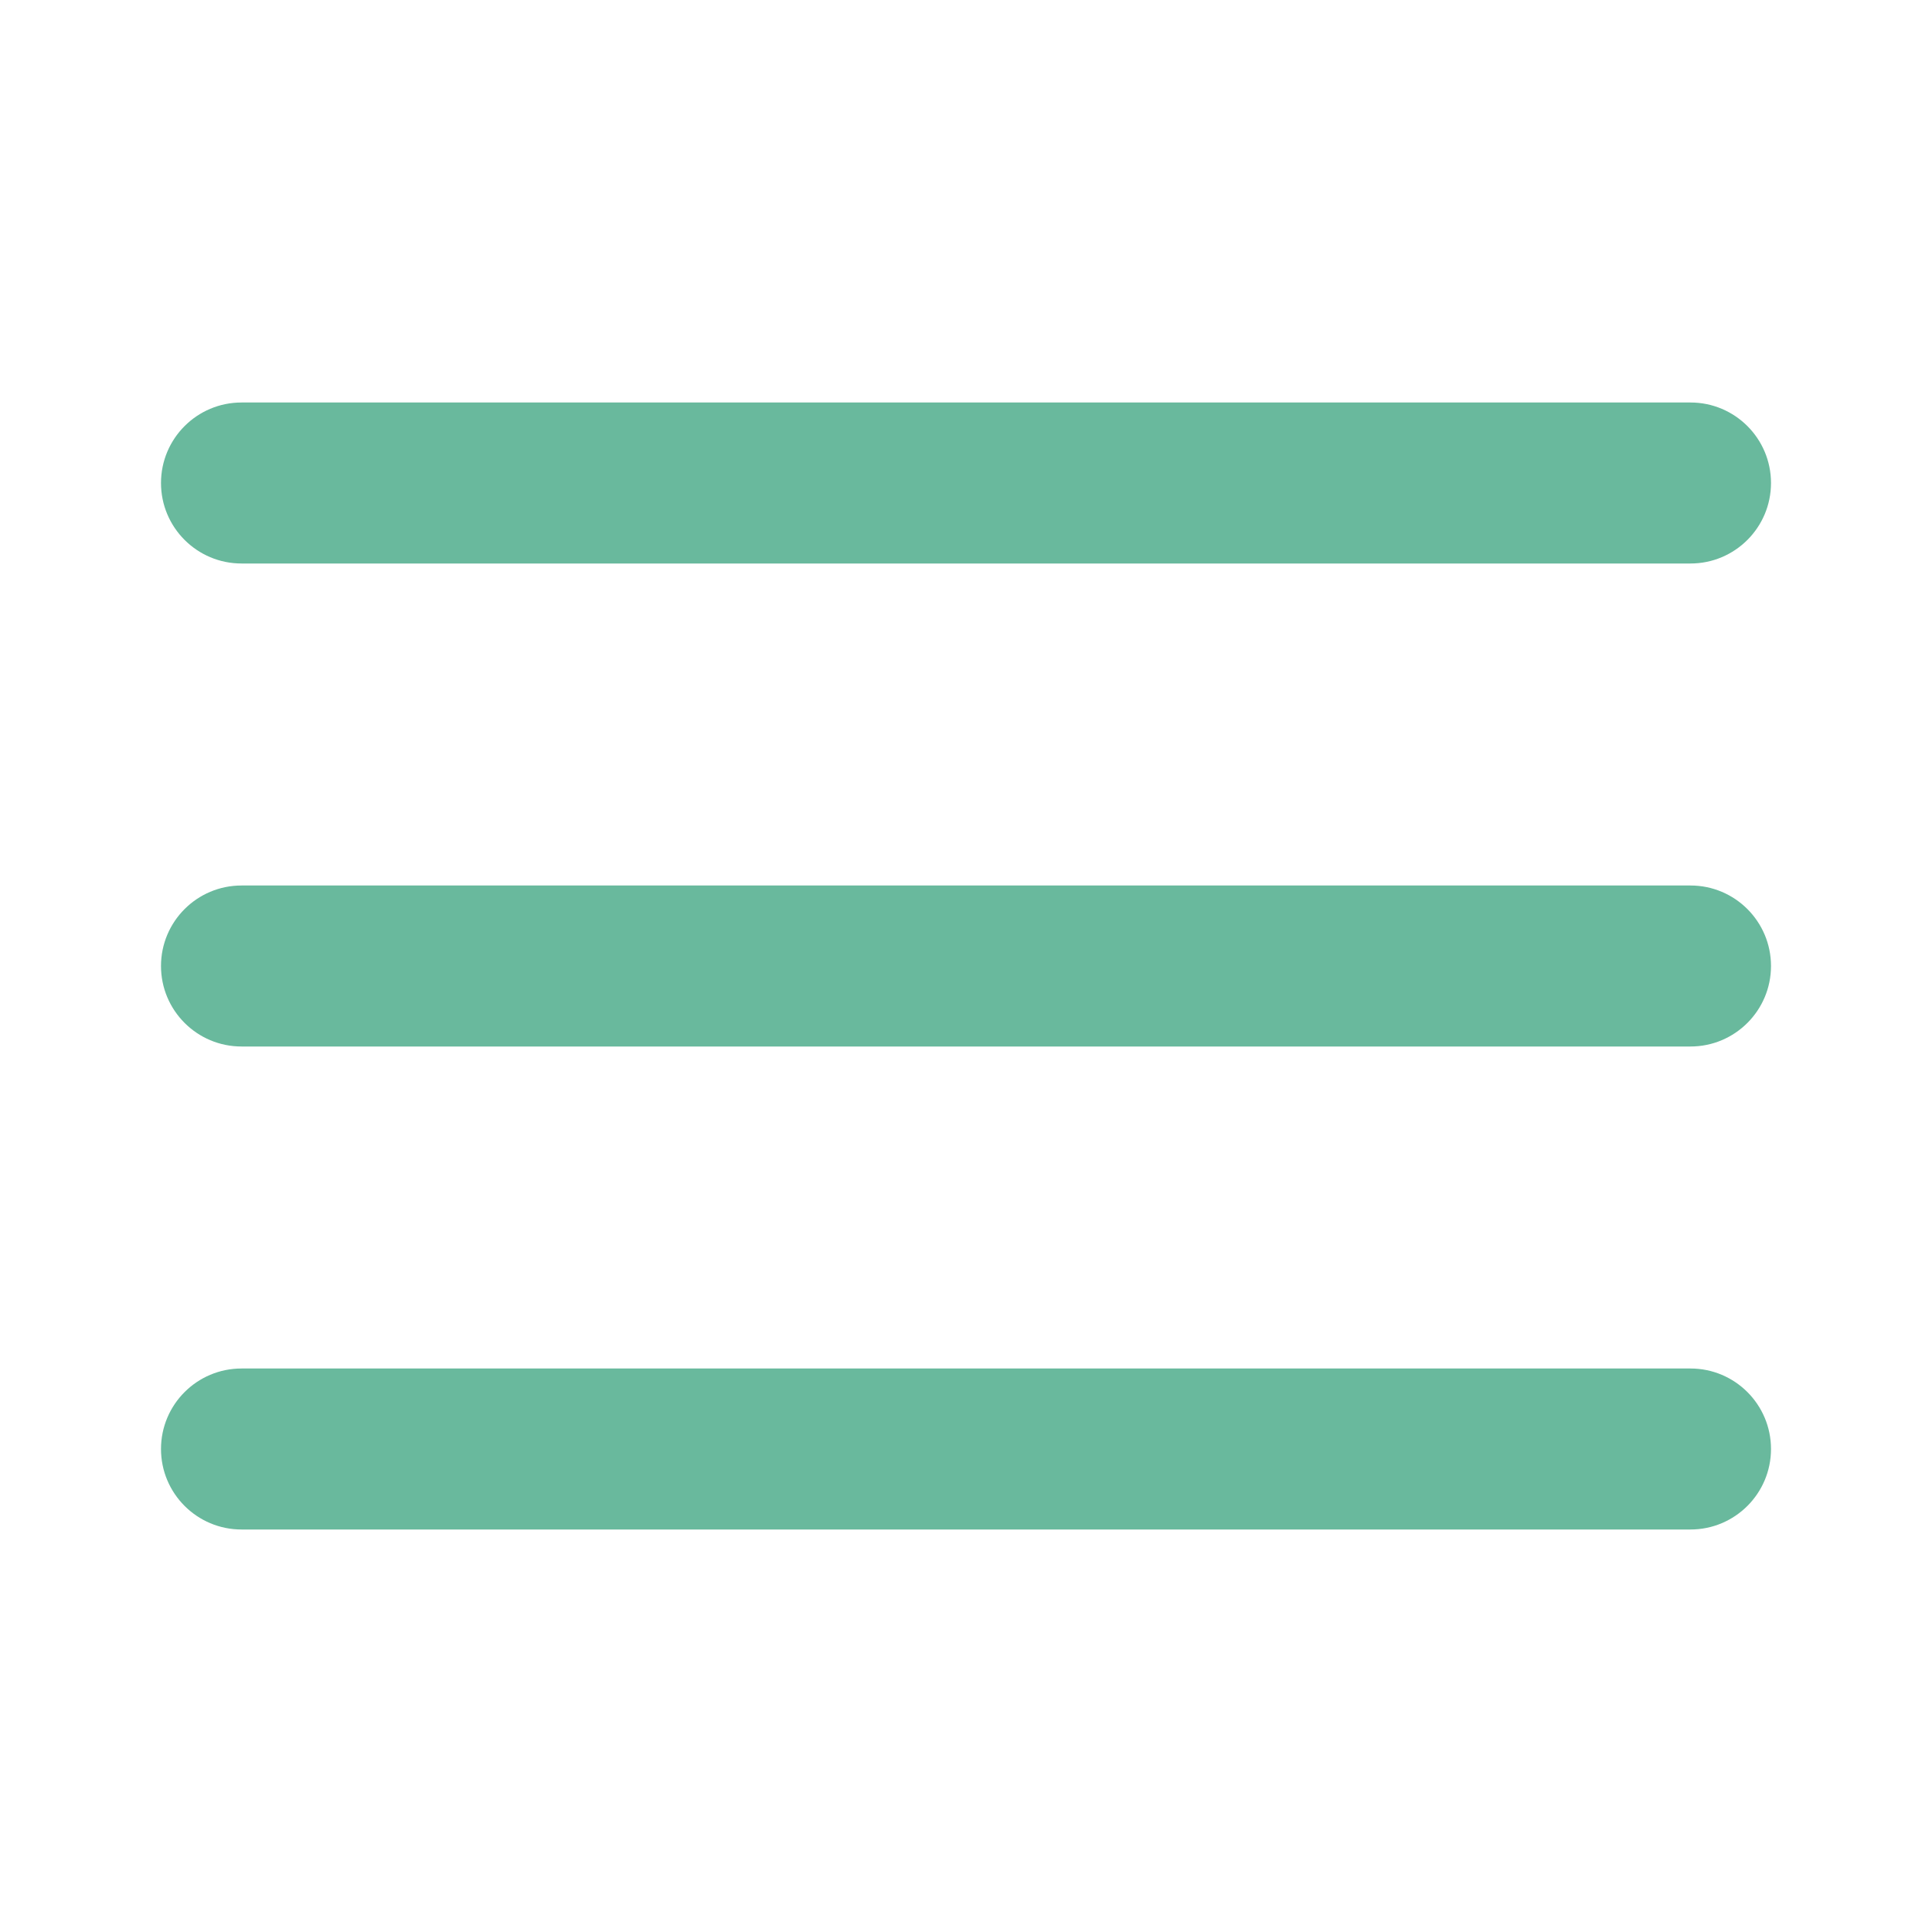
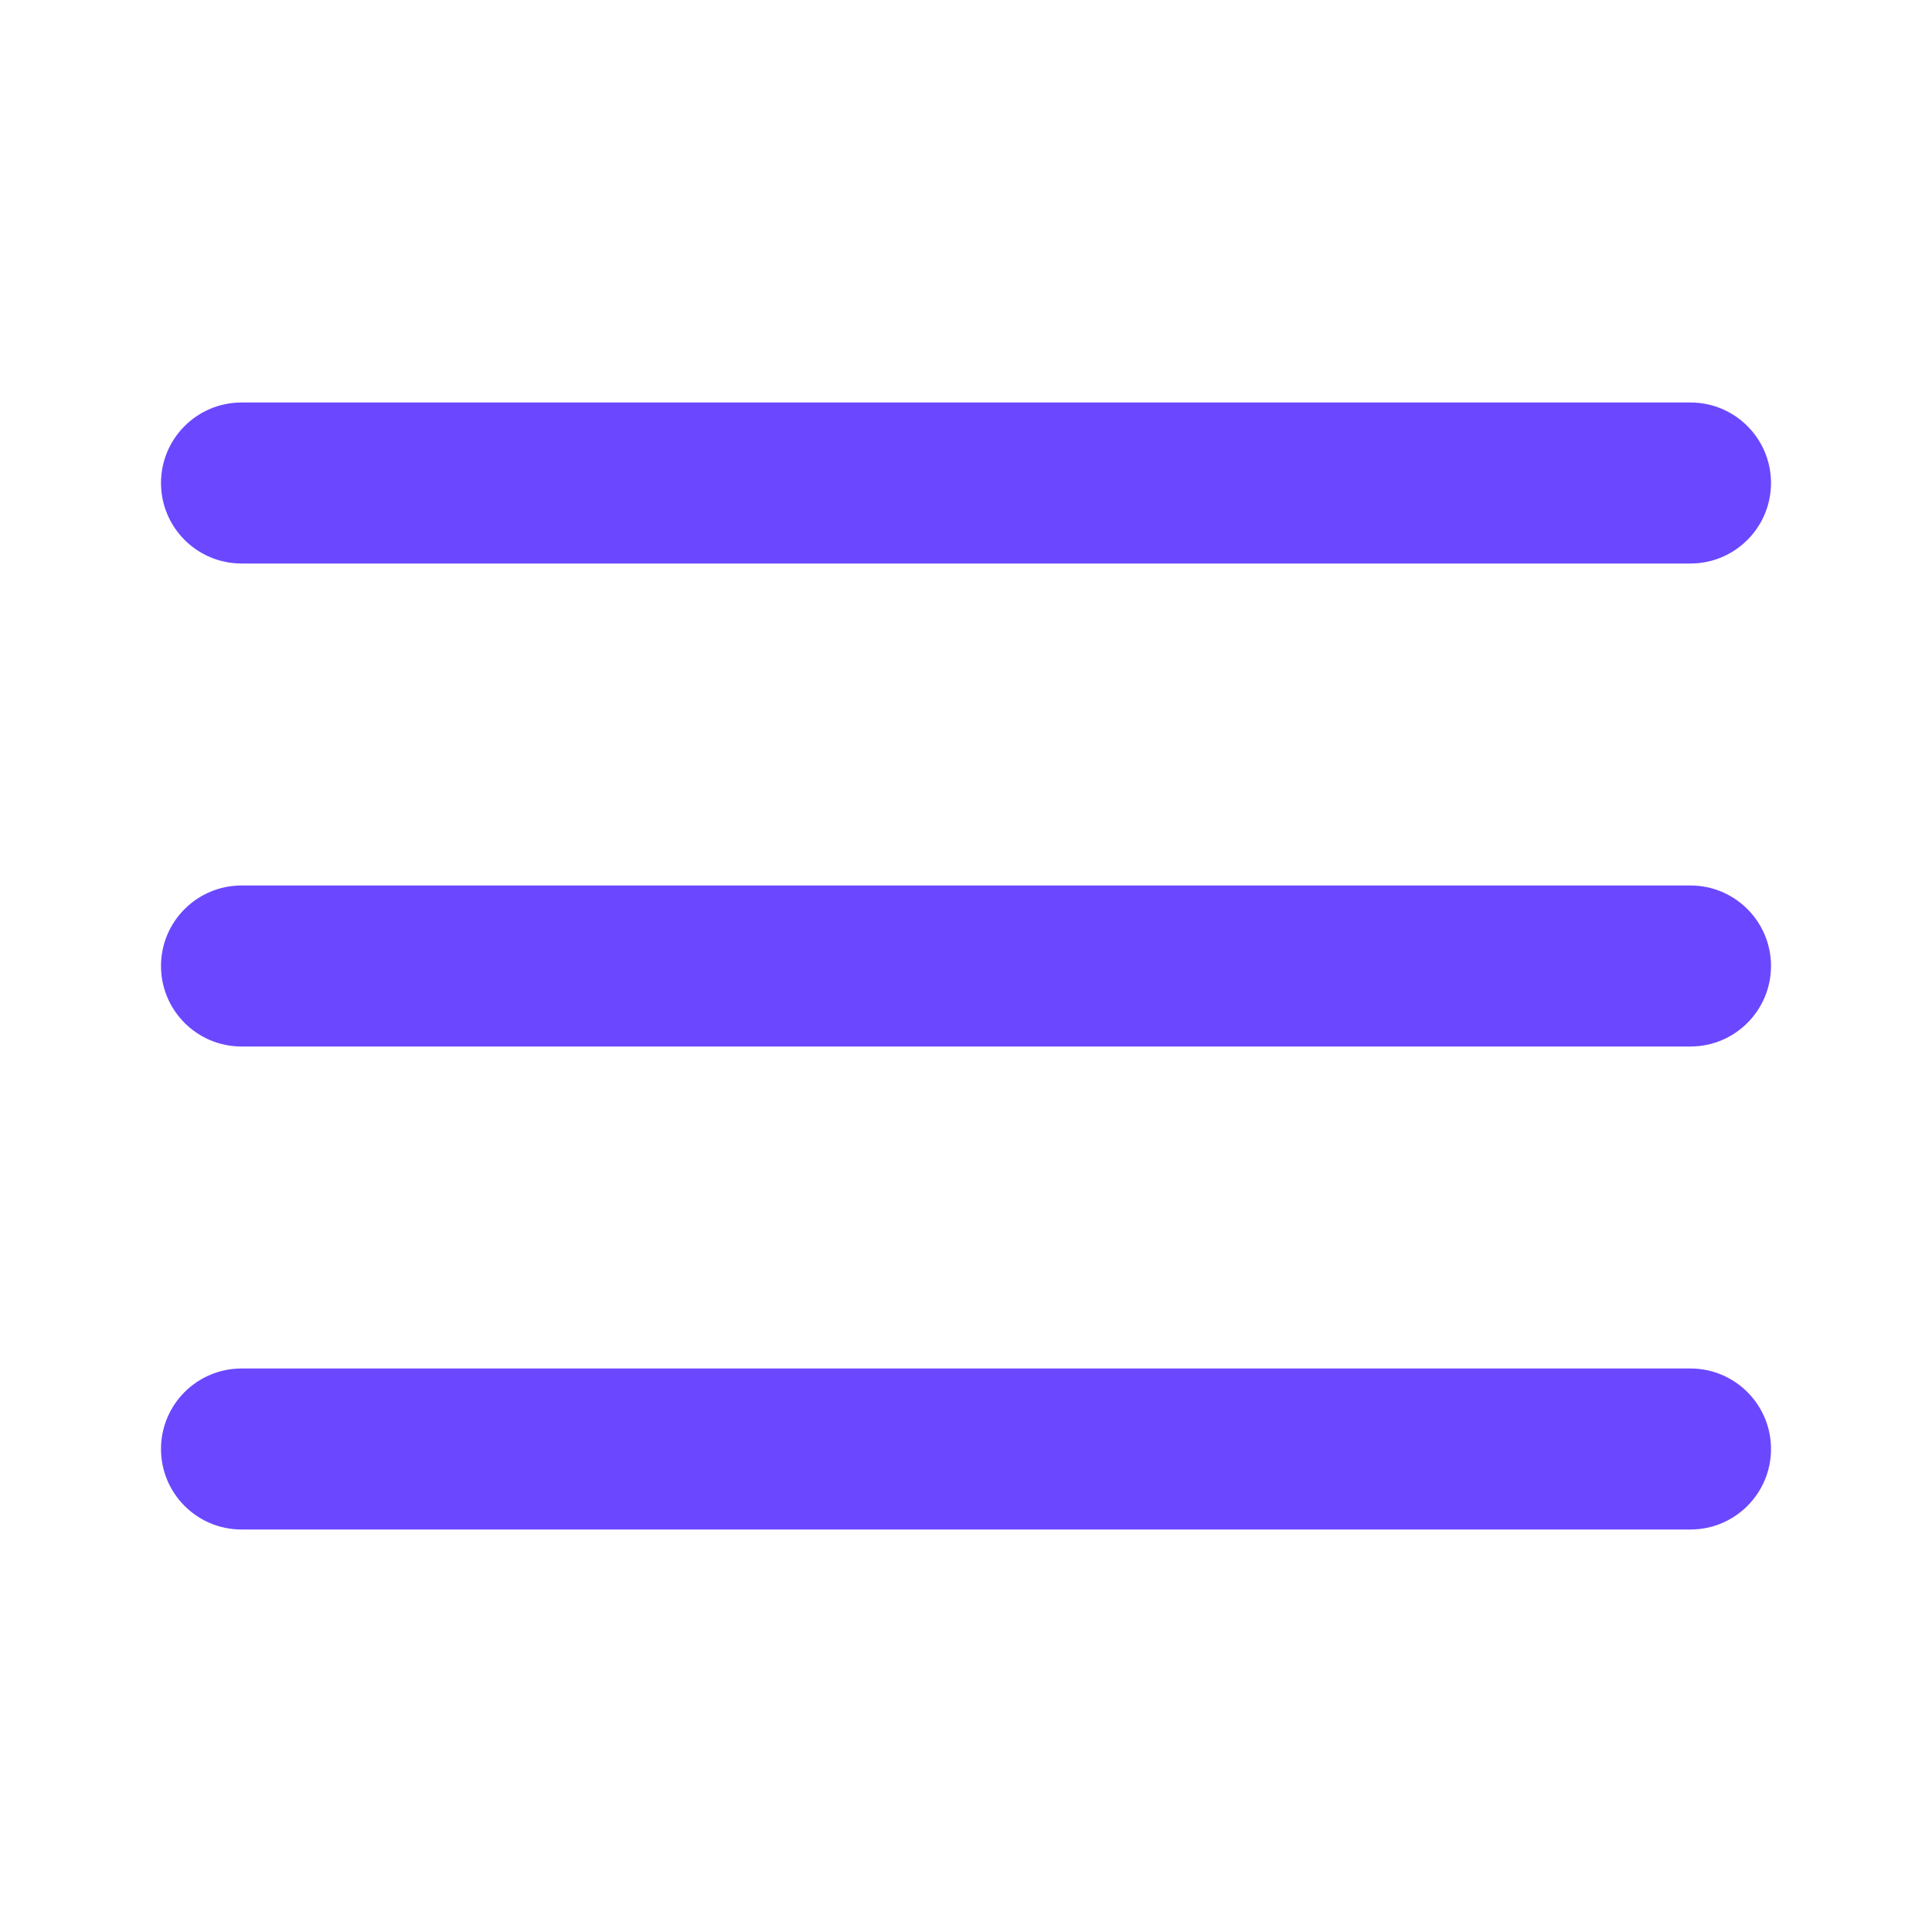
<svg xmlns="http://www.w3.org/2000/svg" width="24" height="24" viewBox="0 0 24 24" fill="none">
-   <path fill-rule="evenodd" clip-rule="evenodd" d="M2 12C2 11.448 2.448 11 3 11H21C21.552 11 22 11.448 22 12C22 12.552 21.552 13 21 13H3C2.448 13 2 12.552 2 12Z" fill="#69B99D" />
-   <path fill-rule="evenodd" clip-rule="evenodd" d="M2 6C2 5.448 2.448 5 3 5H21C21.552 5 22 5.448 22 6C22 6.552 21.552 7 21 7H3C2.448 7 2 6.552 2 6Z" fill="#69B99D" />
-   <path fill-rule="evenodd" clip-rule="evenodd" d="M2 18C2 17.448 2.448 17 3 17H21C21.552 17 22 17.448 22 18C22 18.552 21.552 19 21 19H3C2.448 19 2 18.552 2 18Z" fill="#69B99D" />
+   <path fill-rule="evenodd" clip-rule="evenodd" d="M2 12C2 11.448 2.448 11 3 11H21C21.552 11 22 11.448 22 12C22 12.552 21.552 13 21 13H3C2.448 13 2 12.552 2 12Z" fill="#6b48ff" />
+   <path fill-rule="evenodd" clip-rule="evenodd" d="M2 6C2 5.448 2.448 5 3 5H21C21.552 5 22 5.448 22 6C22 6.552 21.552 7 21 7H3C2.448 7 2 6.552 2 6Z" fill="#6b48ff" />
+   <path fill-rule="evenodd" clip-rule="evenodd" d="M2 18C2 17.448 2.448 17 3 17H21C21.552 17 22 17.448 22 18C22 18.552 21.552 19 21 19H3C2.448 19 2 18.552 2 18Z" fill="#6b48ff" />
</svg>
